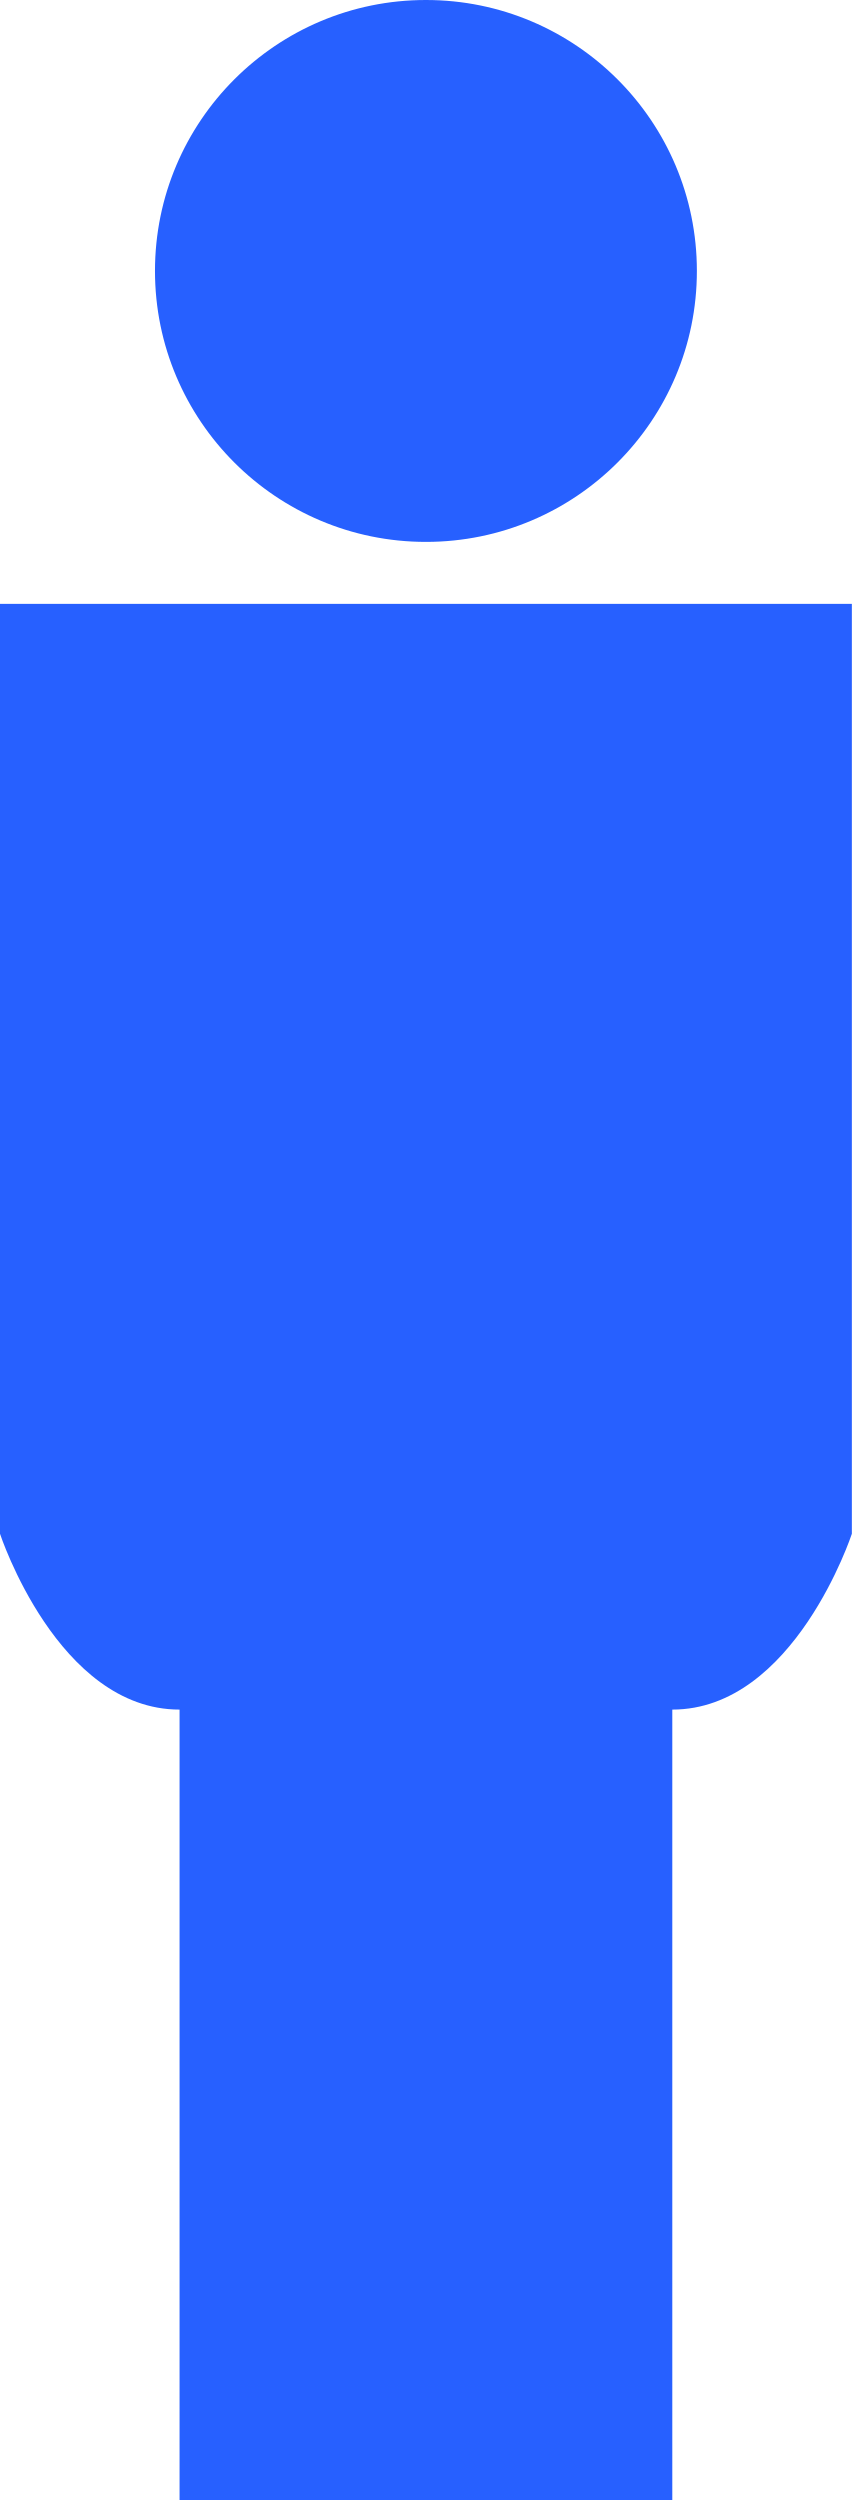
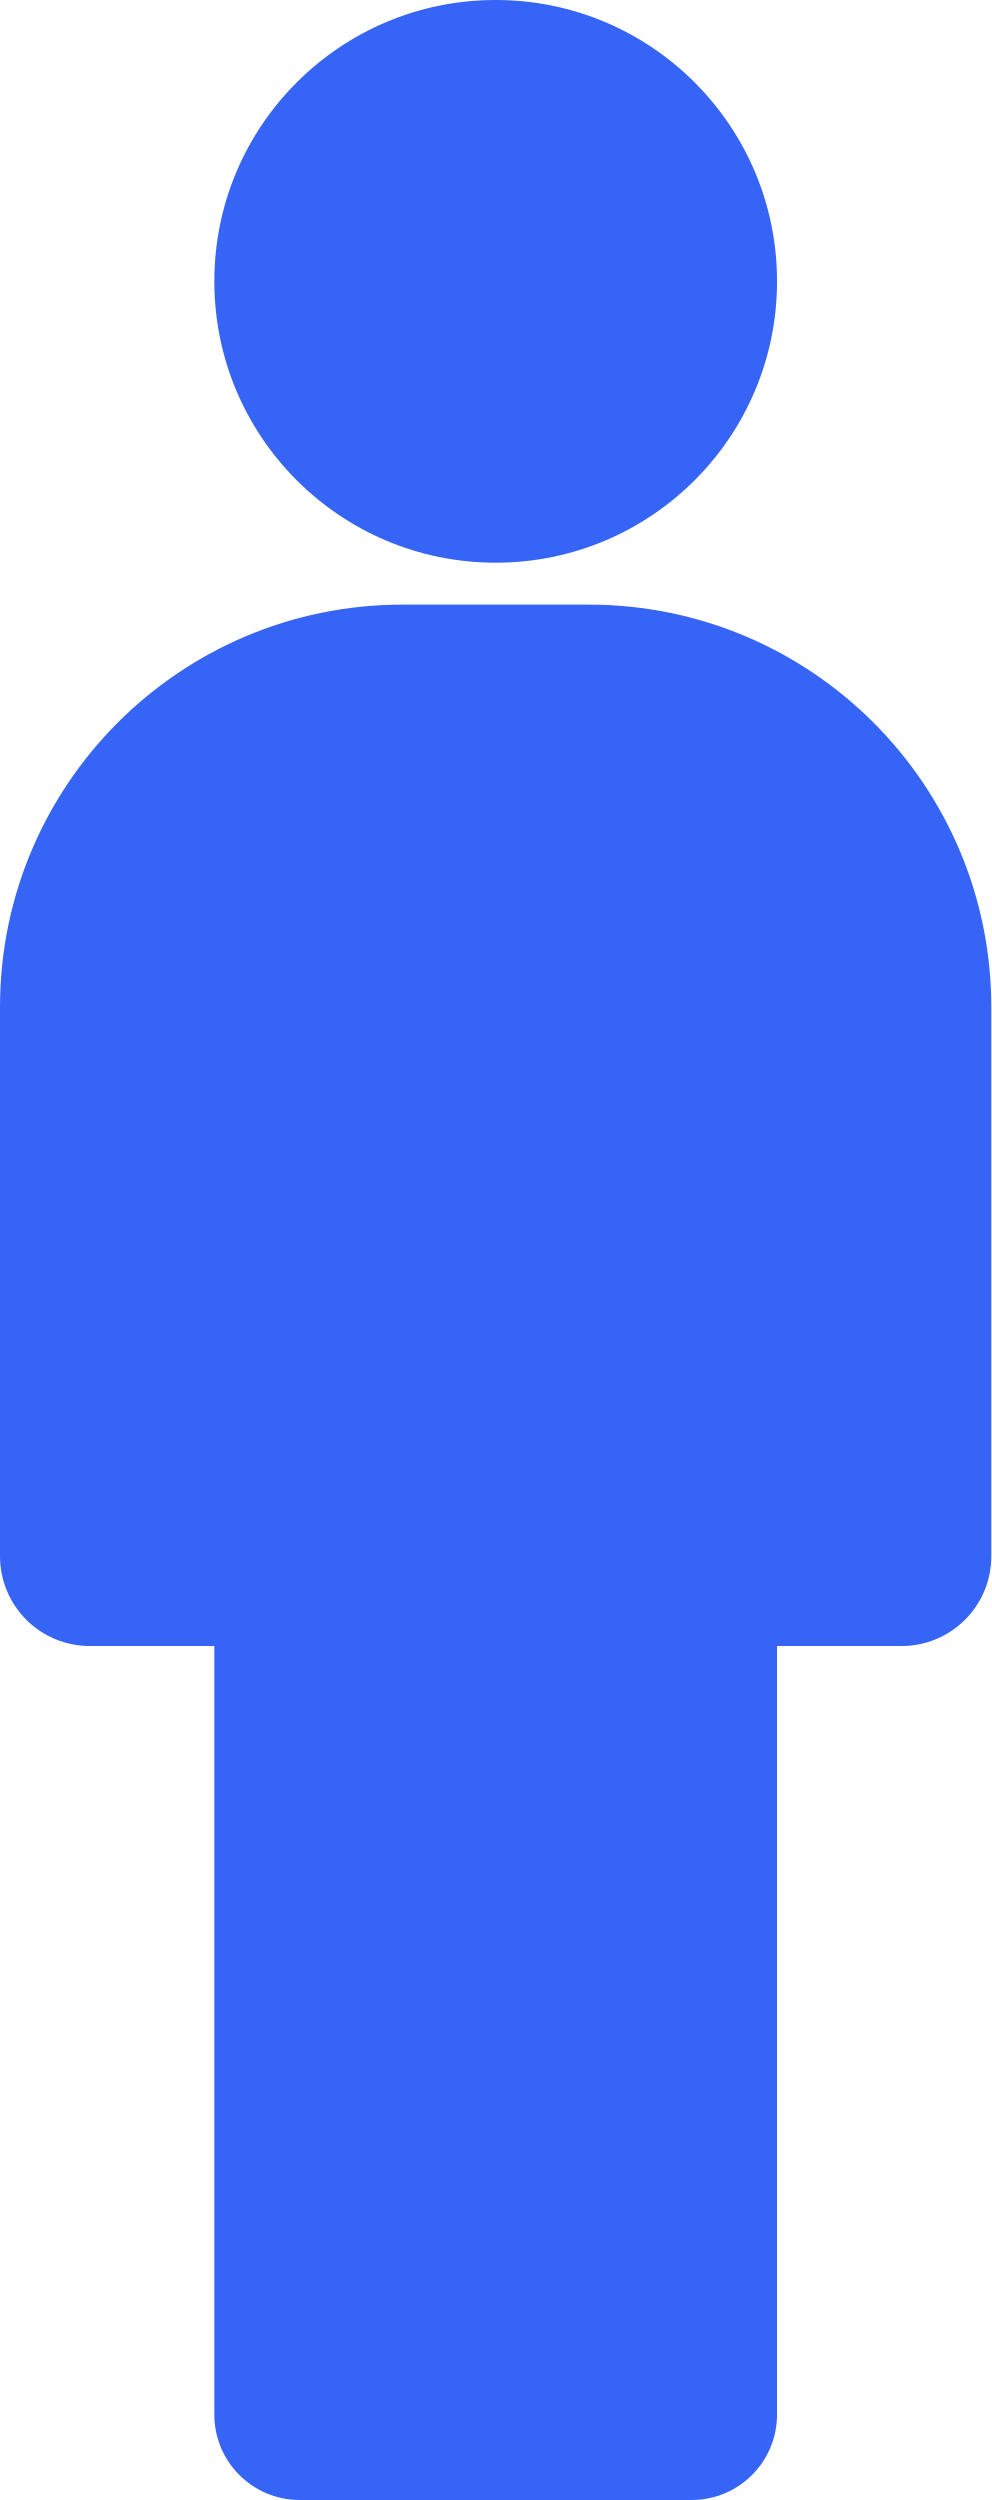
- <svg xmlns="http://www.w3.org/2000/svg" version="1.1" id="Layer_1" x="0px" y="0px" viewBox="0 0 159.5 467.8" style="enable-background:new 0 0 159.5 467.8;" xml:space="preserve">
-   <style type="text/css">
- 	.st0{fill:transparent;}
- 	.st1{fill:#2760FF;}
- 	.st2{fill:transparent;}
- </style>
-   <g>
-     <g>
-       <circle class="st1" cx="79.7" cy="50.7" r="50.7" />
-       <path class="st2" d="M79.7,10.1c22.4,0,40.6,18.2,40.6,40.6s-18.2,40.6-40.6,40.6S39.1,73.1,39.1,50.7S57.4,10.1,79.7,10.1     M79.7,0C51.7,0,29,22.7,29,50.7s22.7,50.7,50.7,50.7s50.7-22.7,50.7-50.7S107.8,0,79.7,0L79.7,0z" />
-     </g>
-     <g>
-       <path class="st1" d="M79.7,467.8h46.1V319.9c22.8,0,33.6-32.9,33.6-32.9v-174H79.7H0v174c0,0,10.8,32.9,33.6,32.9v147.9H79.7z" />
-       <path class="st2" d="M149.3,123.2v162.1c-2.9,7.7-11.8,24.5-23.5,24.5h-10.1v10.1v137.7h-36h-36V319.9v-10.1H33.6    c-11.7,0-20.6-16.8-23.5-24.5V123.2h69.6H149.3 M159.5,113.1H79.7H0v174c0,0,10.8,32.9,33.6,32.9v147.9h46.1h46.1V319.9    c22.8,0,33.6-32.9,33.6-32.9V113.1L159.5,113.1z" />
-     </g>
-   </g>
+ <svg xmlns="http://www.w3.org/2000/svg" id="Layer_1" data-name="Layer 1" viewBox="0 0 133.57 336.86">
+   <defs>
+     <style>.cls-1{fill:#3564f6;}</style>
+   </defs>
+   <circle class="cls-1" cx="66.79" cy="37.91" r="37.91" />
+   <path class="cls-1" d="M54.23,81.47H79.34a54.23,54.23,0,0,1,54.23,54.23v74a12.09,12.09,0,0,1-12.09,12.09H12.09A12.09,12.09,0,0,1,0,209.66v-74A54.23,54.23,0,0,1,54.23,81.47Z" />
+   <rect class="cls-1" x="28.88" y="178.57" width="75.82" height="158.29" rx="11.51" />
</svg>
